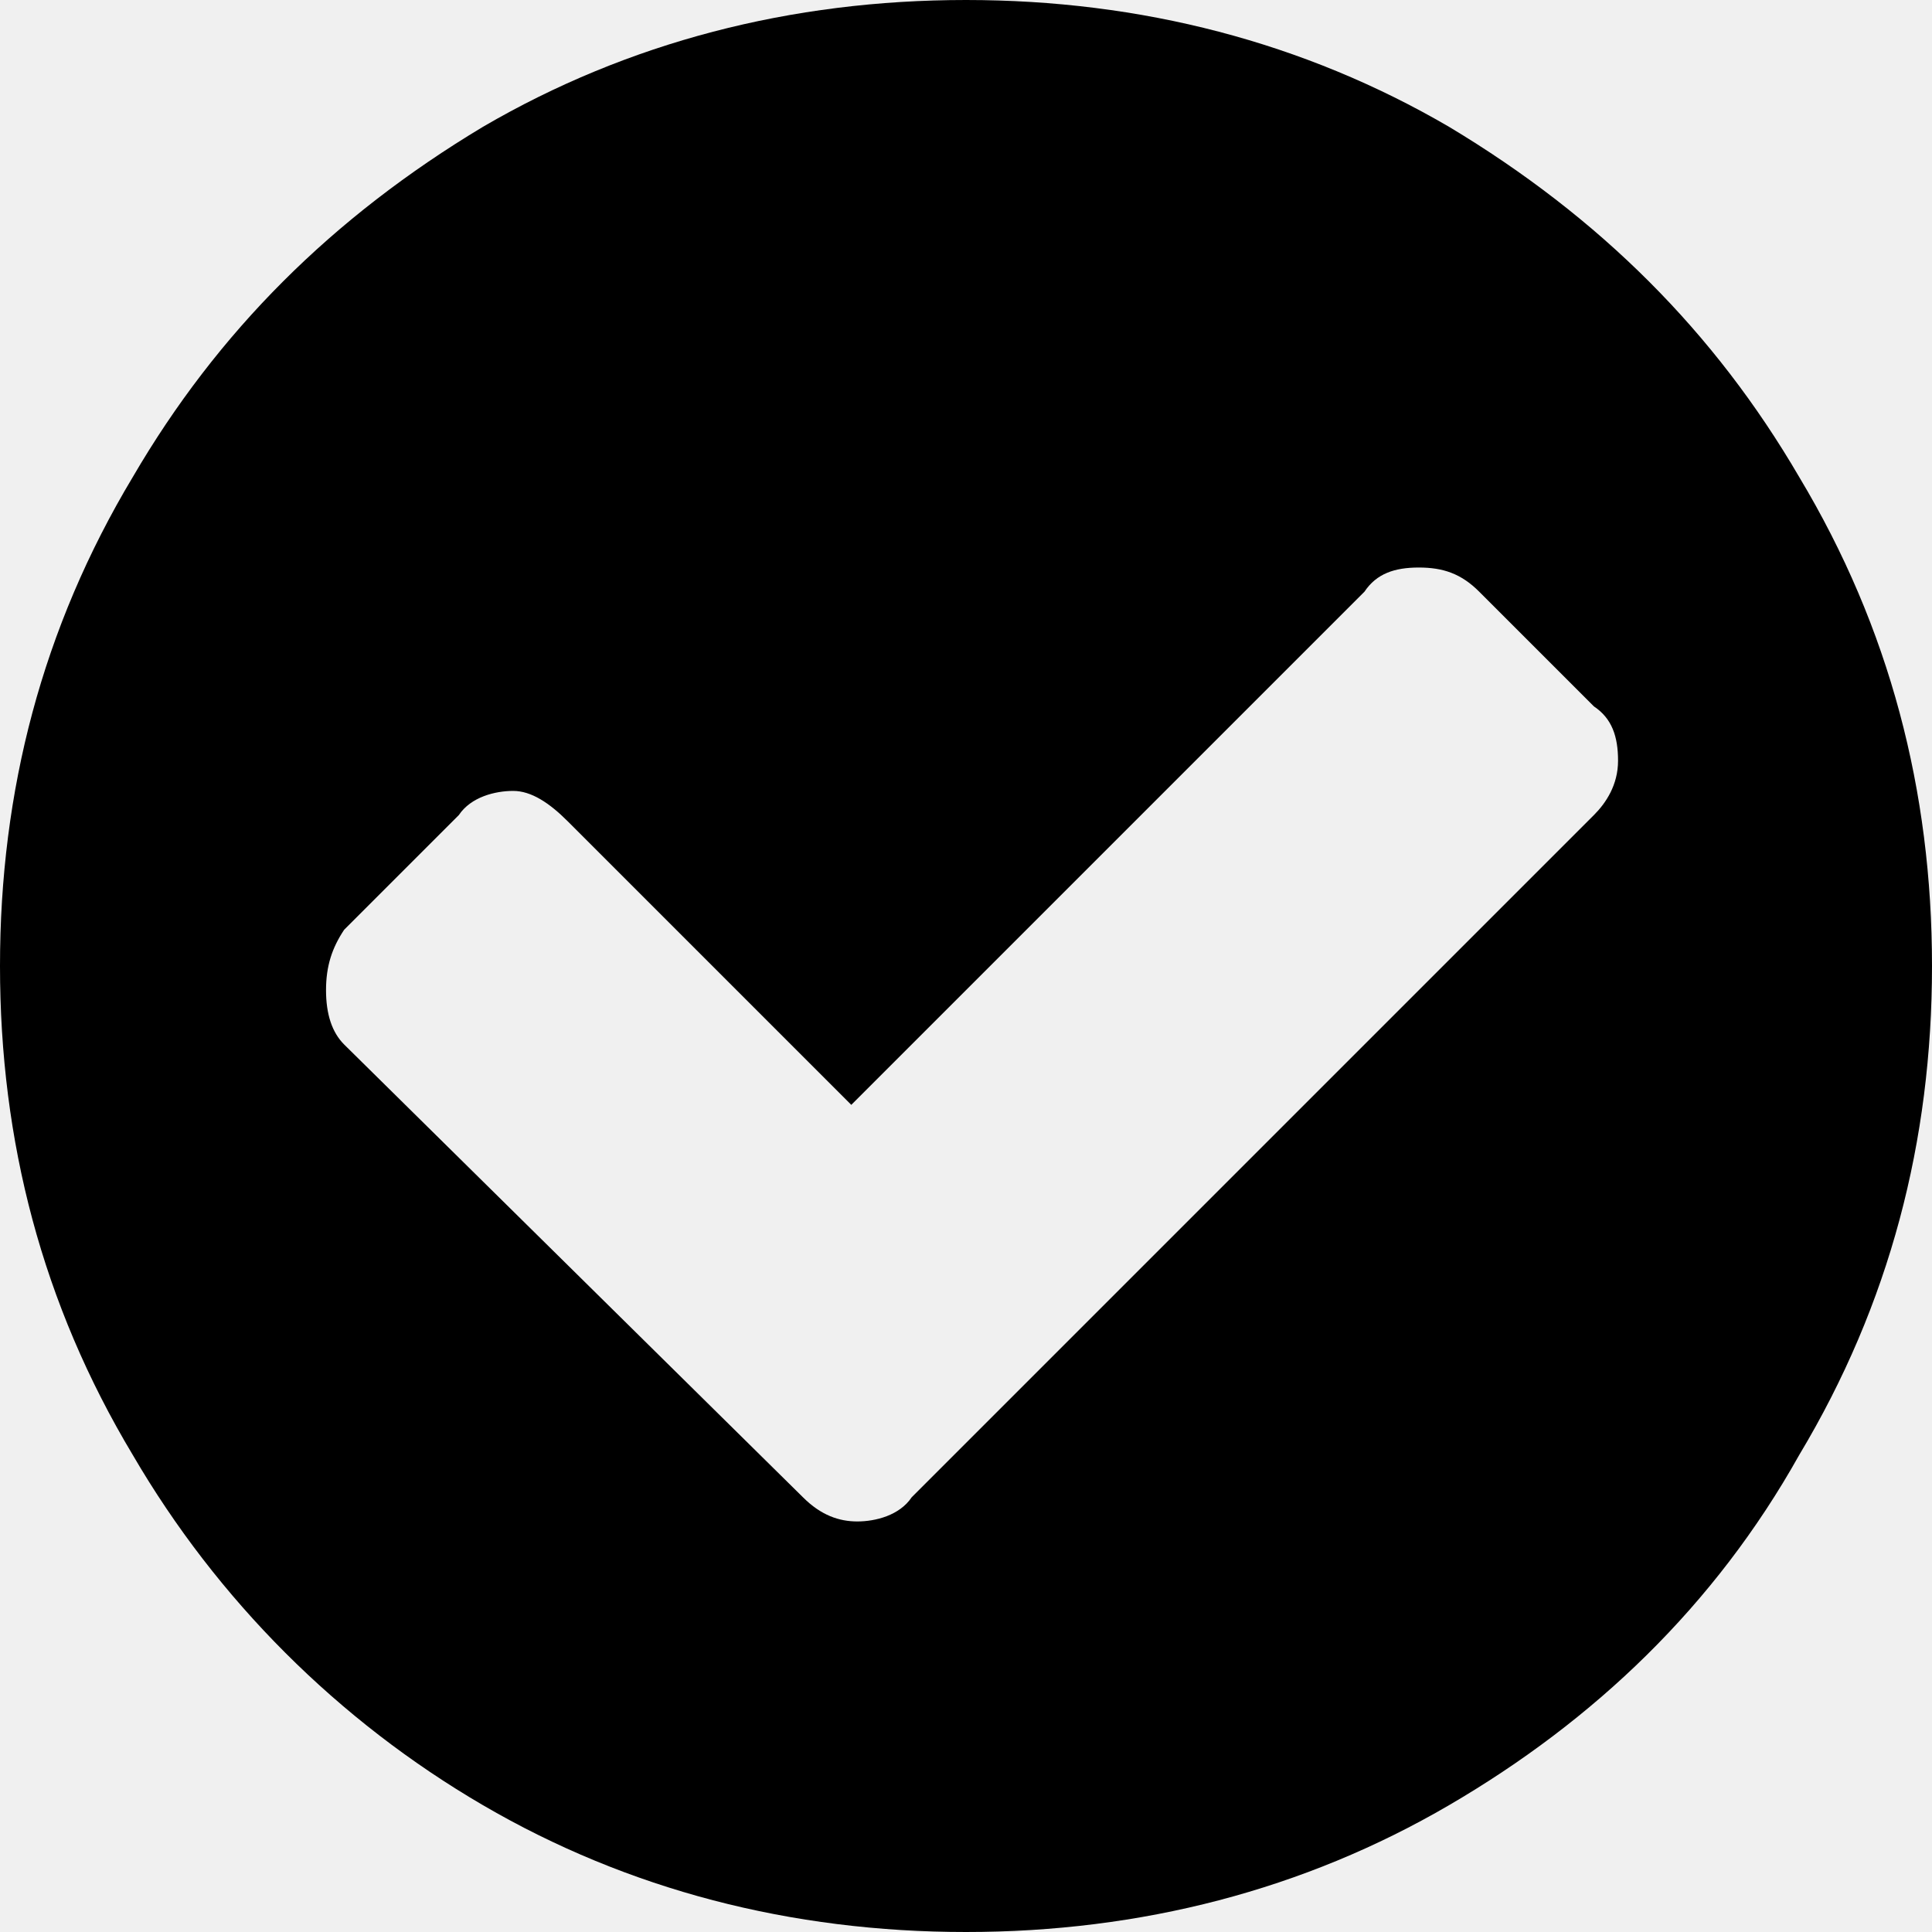
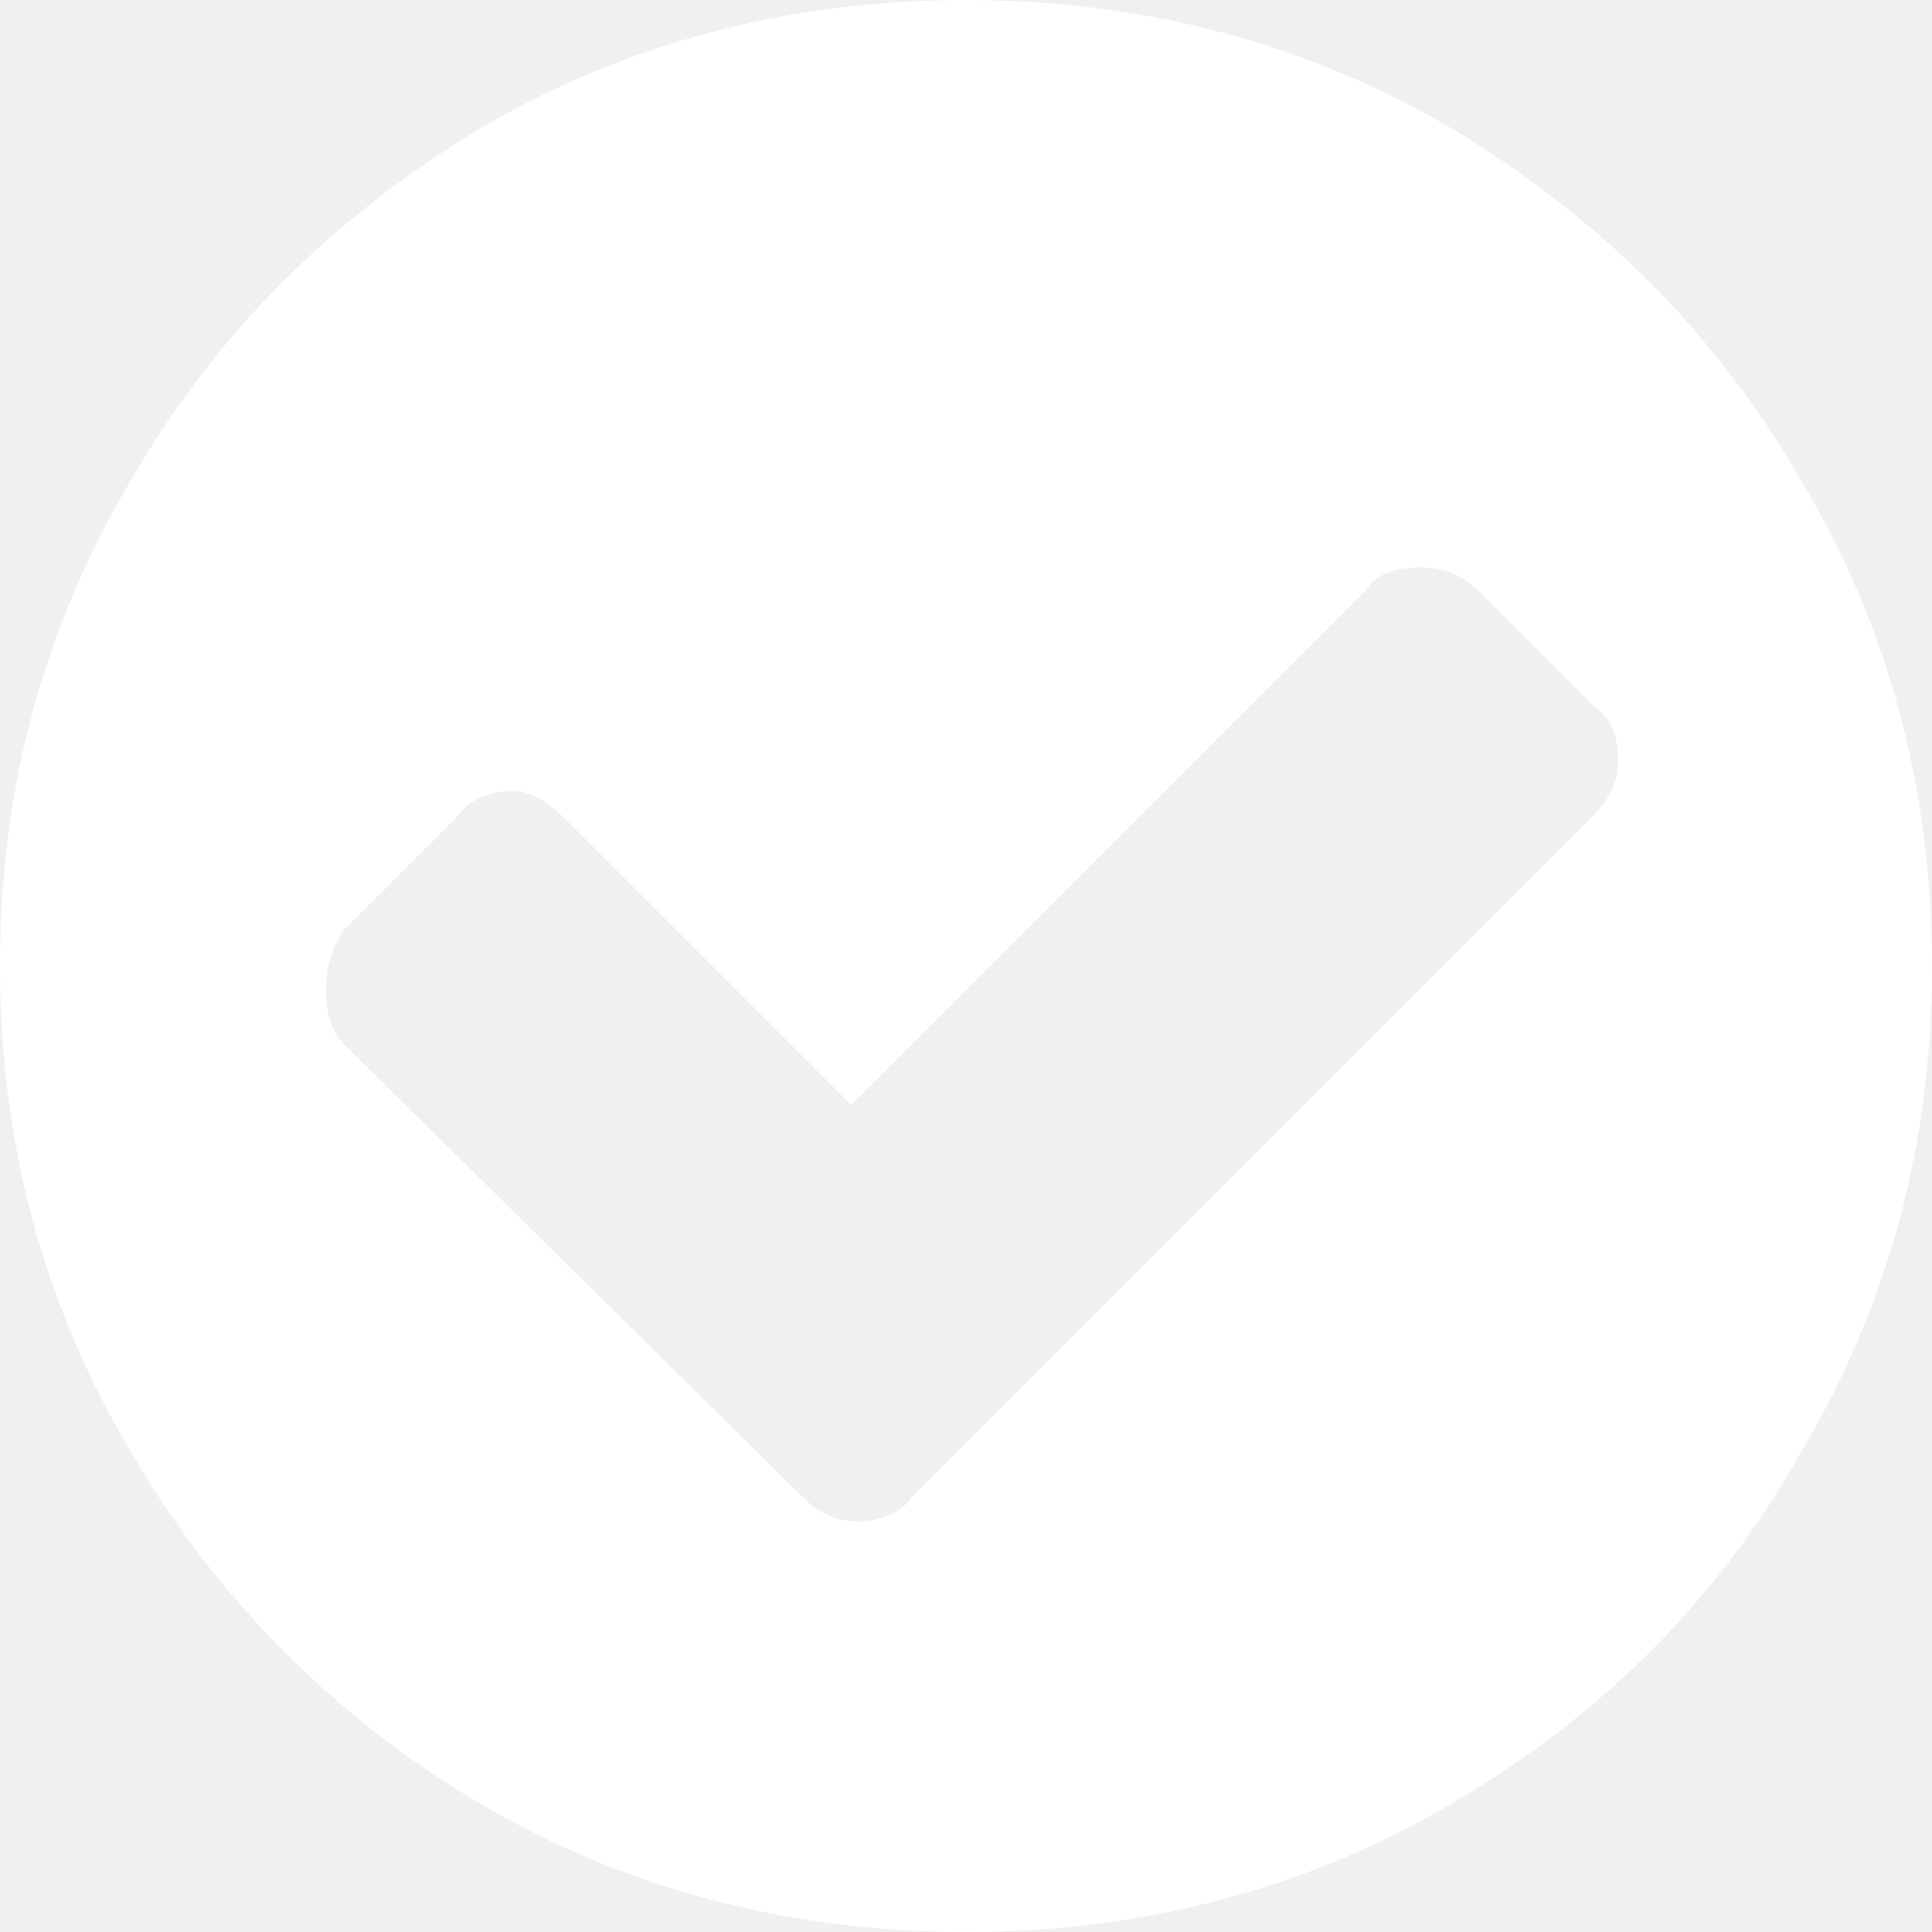
<svg xmlns="http://www.w3.org/2000/svg" width="32" height="32" viewBox="0 0 32 32">
-   <path d="M29.8 7.9C31.3 10.4 32 13.1 32 16c0 2.9-0.7 5.6-2.2 8.1-1.4 2.5-3.4 4.4-5.8 5.8C21.6 31.3 18.9 32 16 32c-2.9 0-5.6-0.7-8-2.1-2.4-1.4-4.4-3.4-5.8-5.8C0.7 21.6 0 18.9 0 16c0-2.9 0.7-5.6 2.2-8.1C3.6 5.5 5.5 3.6 8 2.1 10.4 0.7 13.1 0 16 0c2.9 0 5.6 0.7 8 2.1C26.5 3.6 28.4 5.5 29.8 7.9zM26.8 12.6c0-0.4-0.1-0.7-0.4-0.9l-1.9-1.9c-0.3-0.3-0.6-0.4-1-0.4-0.4 0-0.7 0.1-0.9 0.4l-8.5 8.5-4.7-4.7C9.1 13.3 8.8 13.1 8.5 13.1c-0.3 0-0.7 0.1-0.9 0.4l-1.9 1.9c-0.2 0.3-0.3 0.6-0.3 1 0 0.4 0.1 0.7 0.3 0.9l7.6 7.5c0.3 0.3 0.6 0.4 0.9 0.4 0.3 0 0.7-0.1 0.9-0.4l11.3-11.3C26.6 13.3 26.8 13 26.8 12.6z" fill="currentColor" />
+   <path d="M29.8 7.9C31.3 10.4 32 13.1 32 16c0 2.9-0.7 5.6-2.2 8.1-1.4 2.5-3.4 4.4-5.8 5.8C21.6 31.3 18.9 32 16 32c-2.9 0-5.6-0.7-8-2.1-2.4-1.4-4.4-3.4-5.8-5.8C0.7 21.6 0 18.9 0 16c0-2.9 0.7-5.6 2.2-8.1C3.6 5.5 5.5 3.6 8 2.1 10.4 0.7 13.1 0 16 0c2.9 0 5.6 0.7 8 2.1C26.5 3.6 28.4 5.5 29.8 7.9zM26.8 12.6c0-0.4-0.1-0.7-0.4-0.9l-1.9-1.9c-0.3-0.3-0.6-0.4-1-0.4-0.4 0-0.7 0.1-0.9 0.4l-8.5 8.5-4.7-4.7C9.1 13.3 8.8 13.1 8.5 13.1c-0.3 0-0.7 0.1-0.9 0.4l-1.9 1.9c-0.2 0.3-0.3 0.6-0.3 1 0 0.4 0.1 0.7 0.3 0.9l7.6 7.5c0.3 0.3 0.6 0.4 0.9 0.4 0.3 0 0.7-0.1 0.9-0.4l11.3-11.3C26.6 13.3 26.8 13 26.8 12.6z" fill="#fff" />
</svg>
